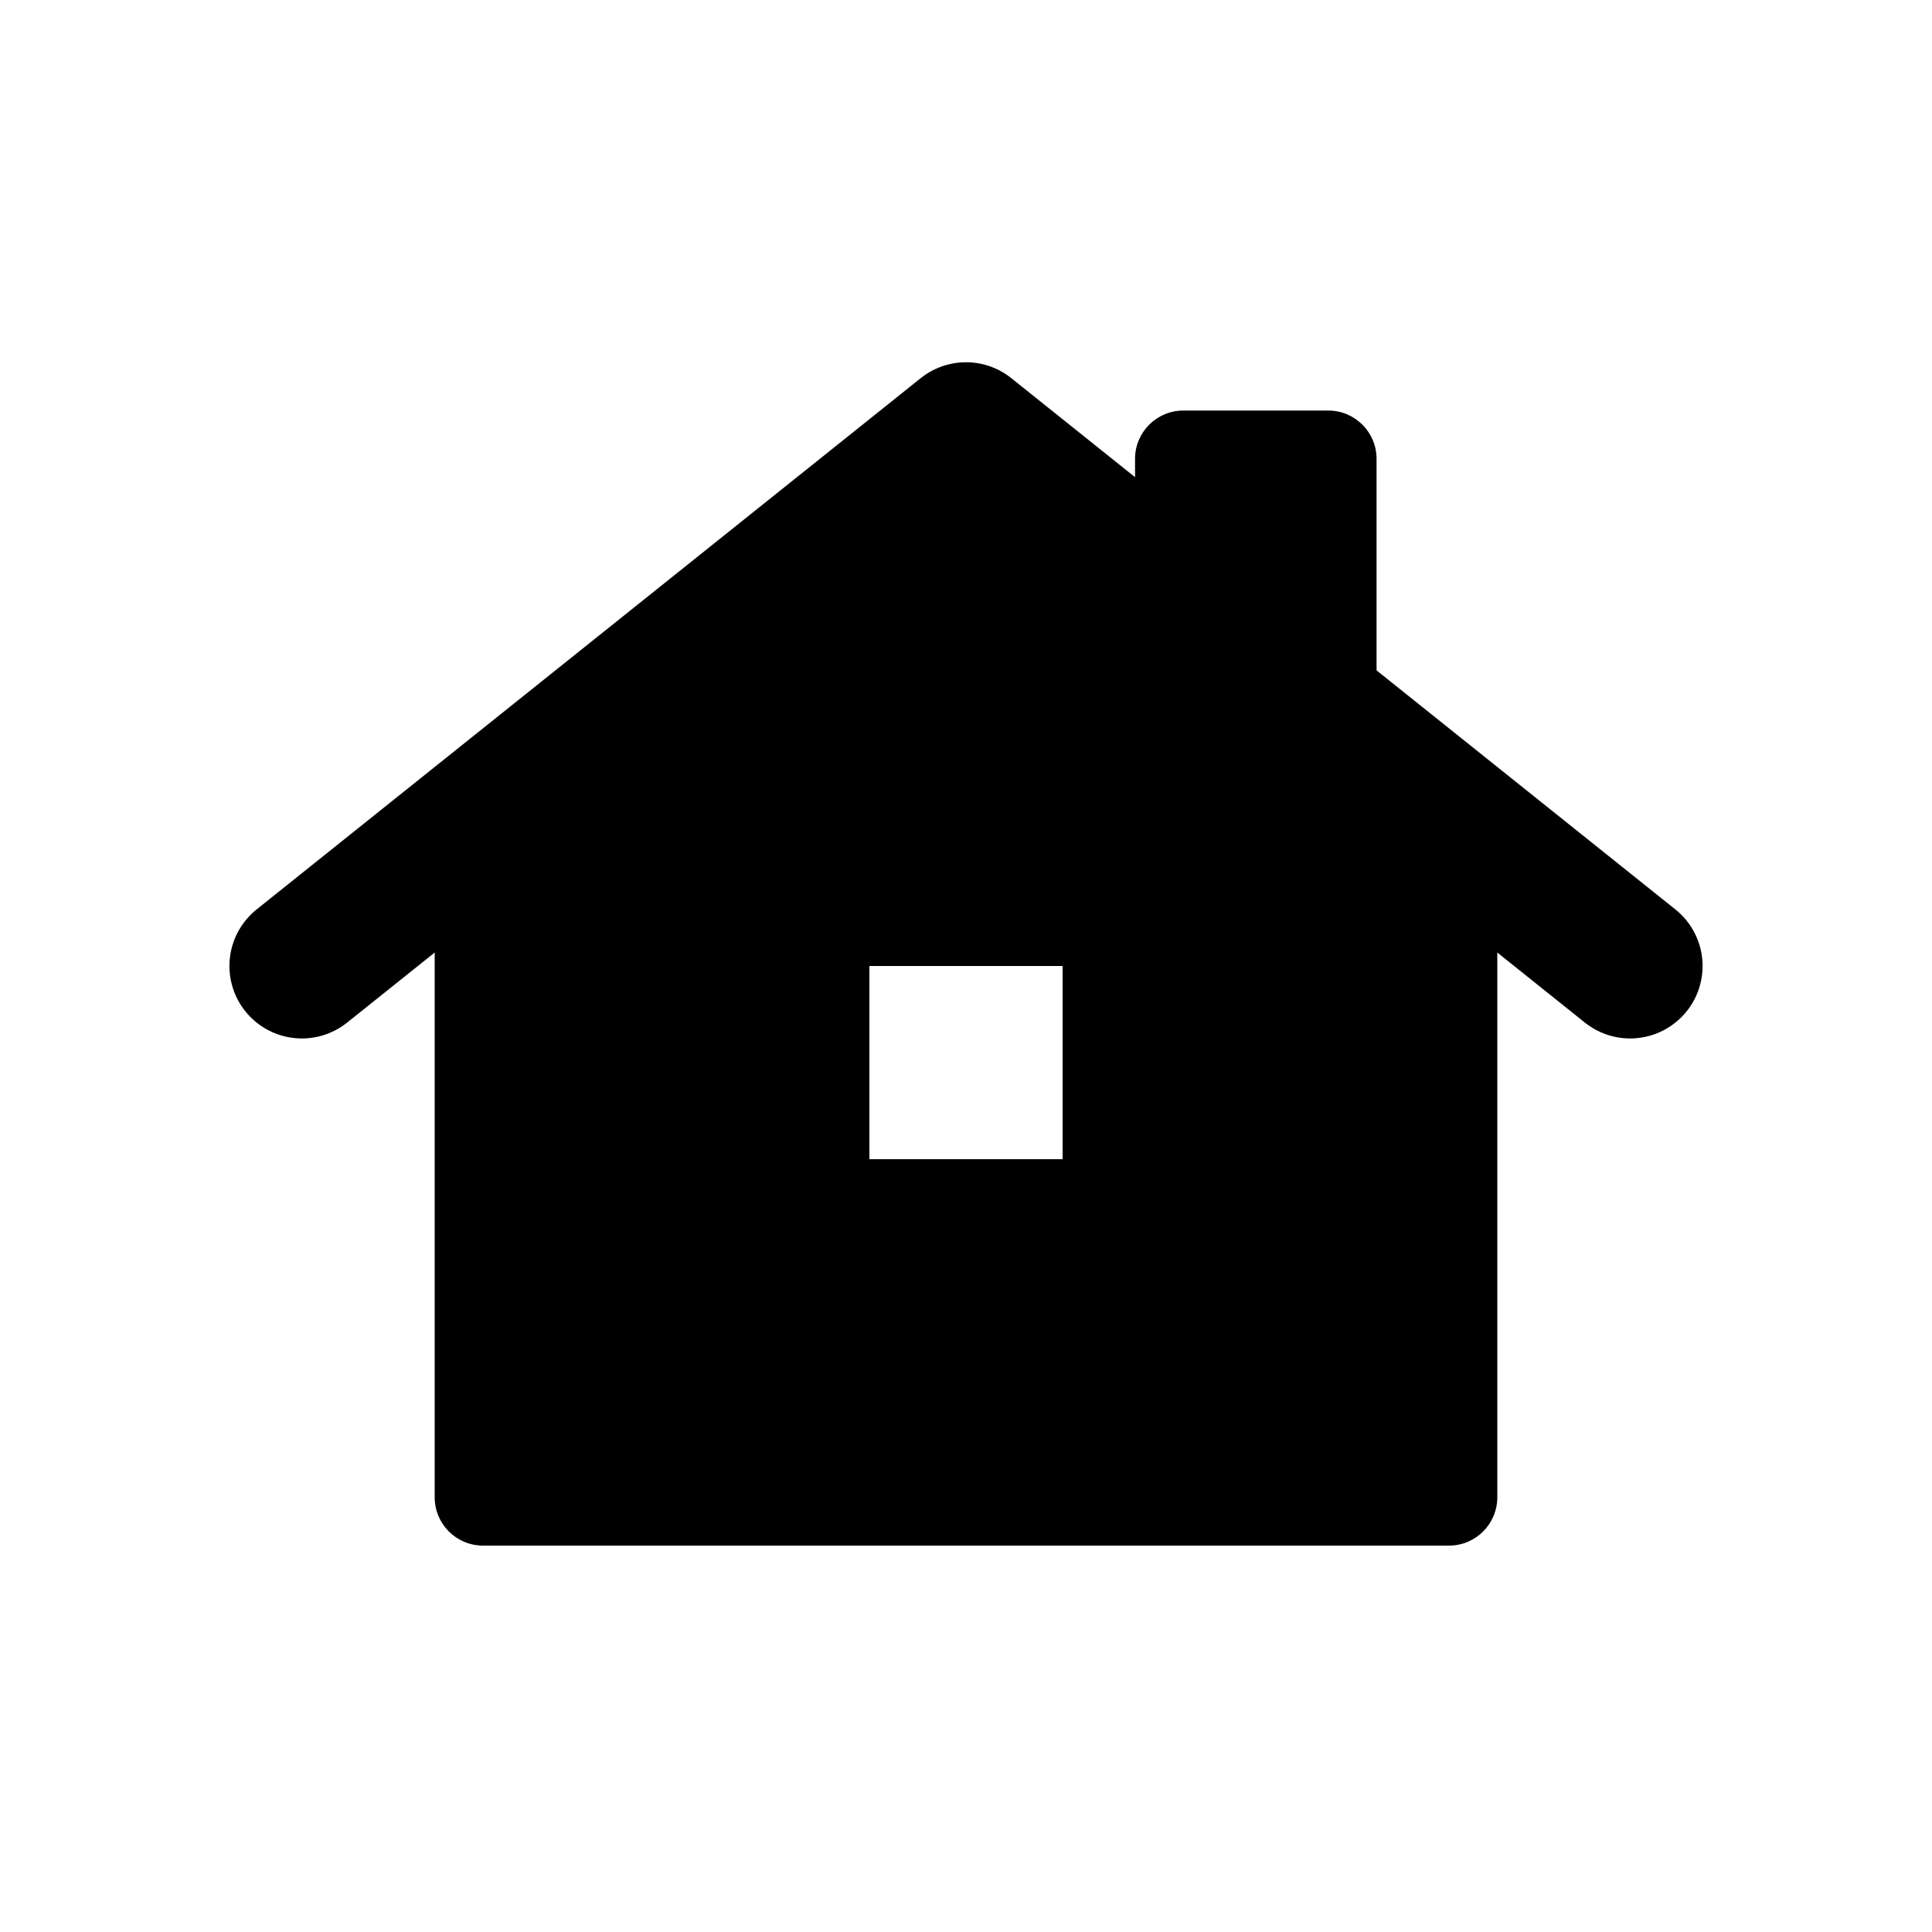
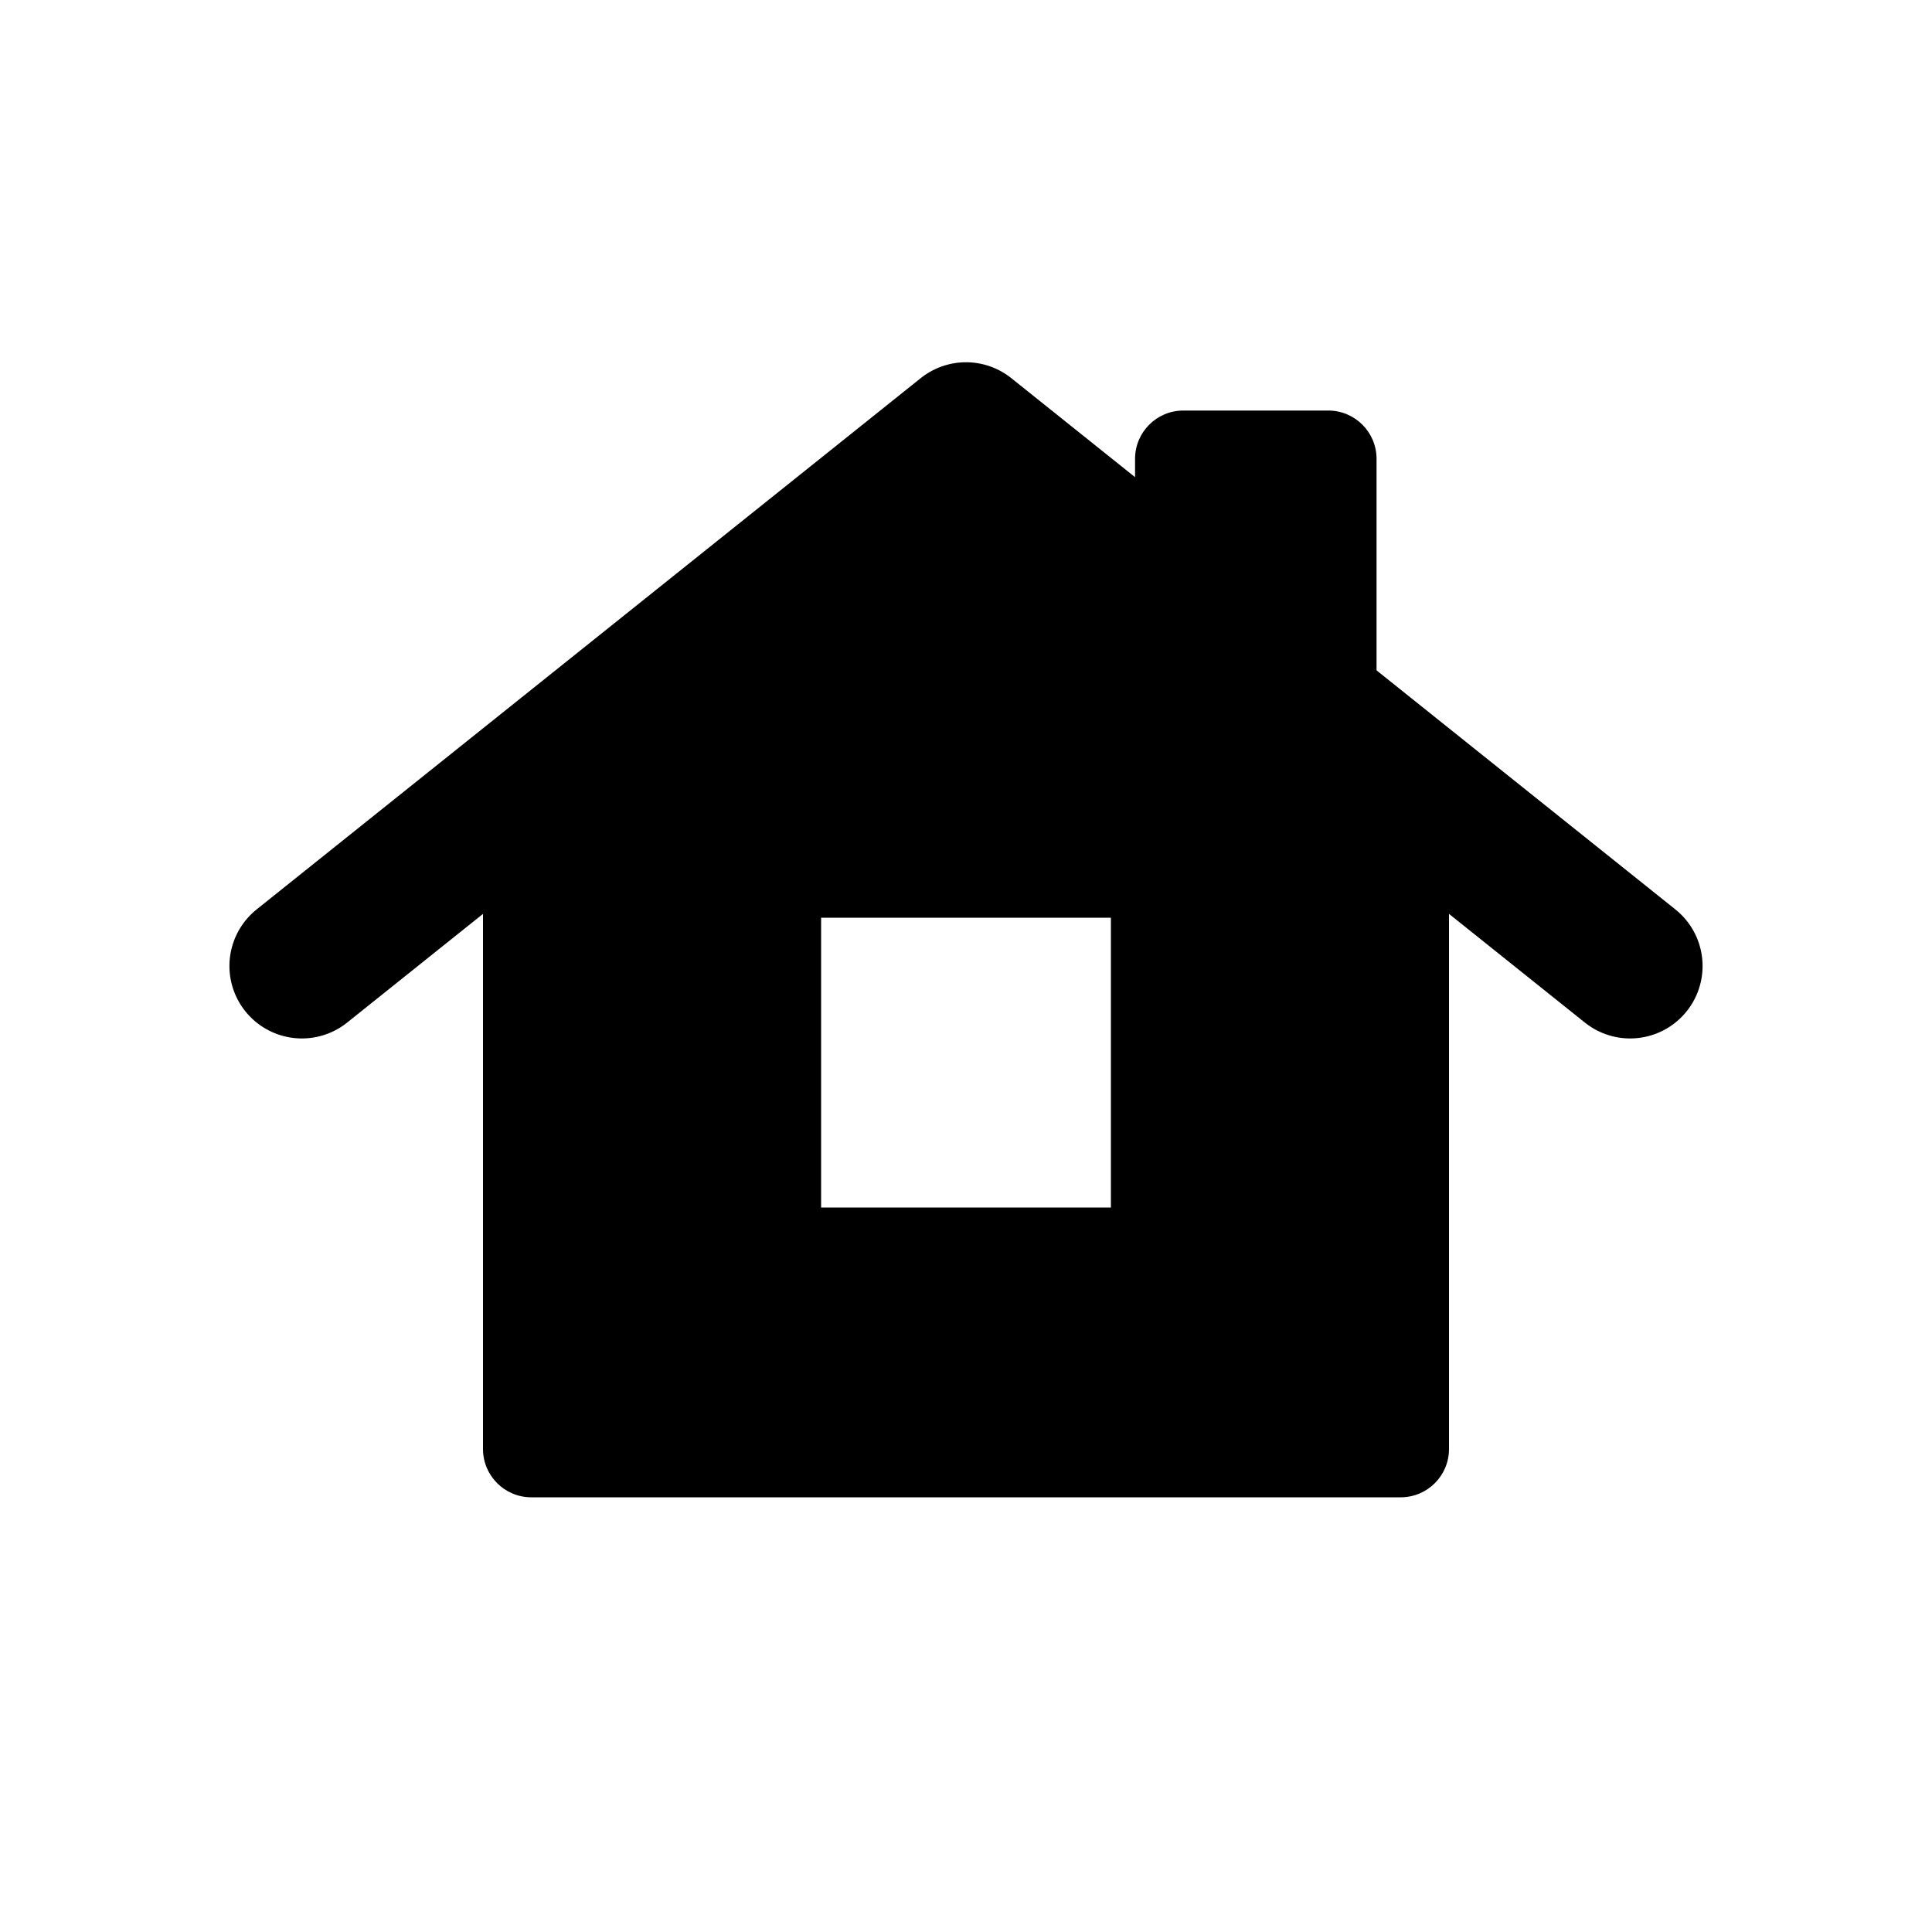
<svg viewBox="0 0 80 80" fill="none">
-   <path fill-rule="evenodd" clip-rule="evenodd" d="M40 18L60 34L60 62L20 62L20 34L40 18ZM46 50V38H34L34 50L46 50Z" fill="currentColor" />
-   <path d="M60 34H62C62 33.392 61.724 32.818 61.249 32.438L60 34ZM40 18L41.249 16.438C40.519 15.854 39.481 15.854 38.751 16.438L40 18ZM60 62V64C61.105 64 62 63.105 62 62H60ZM20 62H18C18 63.105 18.895 64 20 64V62ZM20 34L18.751 32.438C18.276 32.818 18 33.392 18 34H20ZM46 38H48C48 36.895 47.105 36 46 36V38ZM46 50L46 52C47.105 52 48 51.105 48 50H46ZM34 38V36C32.895 36 32 36.895 32 38H34ZM34 50H32C32 51.105 32.895 52 34 52V50ZM61.249 32.438L41.249 16.438L38.751 19.562L58.751 35.562L61.249 32.438ZM62 62L62 34H58L58 62H62ZM20 64H60V60L20 60V64ZM18 34L18 62H22L22 34H18ZM38.751 16.438L18.751 32.438L21.249 35.562L41.249 19.562L38.751 16.438ZM44 38V50H48V38H44ZM34 40H46V36H34V40ZM36 50L36 38H32L32 50H36ZM46 48H34V52L46 52L46 48Z" fill="currentColor" />
+   <path fill-rule="evenodd" clip-rule="evenodd" d="M40 18L60 34H58C59.105 34 60 34.895 60 36L60 60C60 61.105 59.105 62 58 62L22 62C20.895 62 20 61.105 20 60L20 36C20 34.895 20.895 34 22 34H20L40 18ZM46 50V38H34L34 50L46 50Z" fill="currentColor" />
  <path d="M67.5 40L64.5 37.6L40 18L15.5 37.6L12.5 40" stroke="currentColor" stroke-width="6" stroke-linecap="round" stroke-linejoin="round" />
  <path fill-rule="evenodd" clip-rule="evenodd" d="M55 30V19H49V25.2L55 30Z" fill="currentColor" />
  <path d="M55 19H57C57 17.895 56.105 17 55 17V19ZM55 30L53.751 31.562C54.351 32.042 55.173 32.136 55.866 31.803C56.559 31.47 57 30.769 57 30H55ZM49 19V17C47.895 17 47 17.895 47 19H49ZM49 25.2H47C47 25.808 47.276 26.382 47.751 26.762L49 25.2ZM53 19V30H57V19H53ZM49 21H55V17H49V21ZM51 25.2V19H47V25.2H51ZM47.751 26.762L53.751 31.562L56.249 28.438L50.249 23.638L47.751 26.762Z" fill="currentColor" />
</svg>
